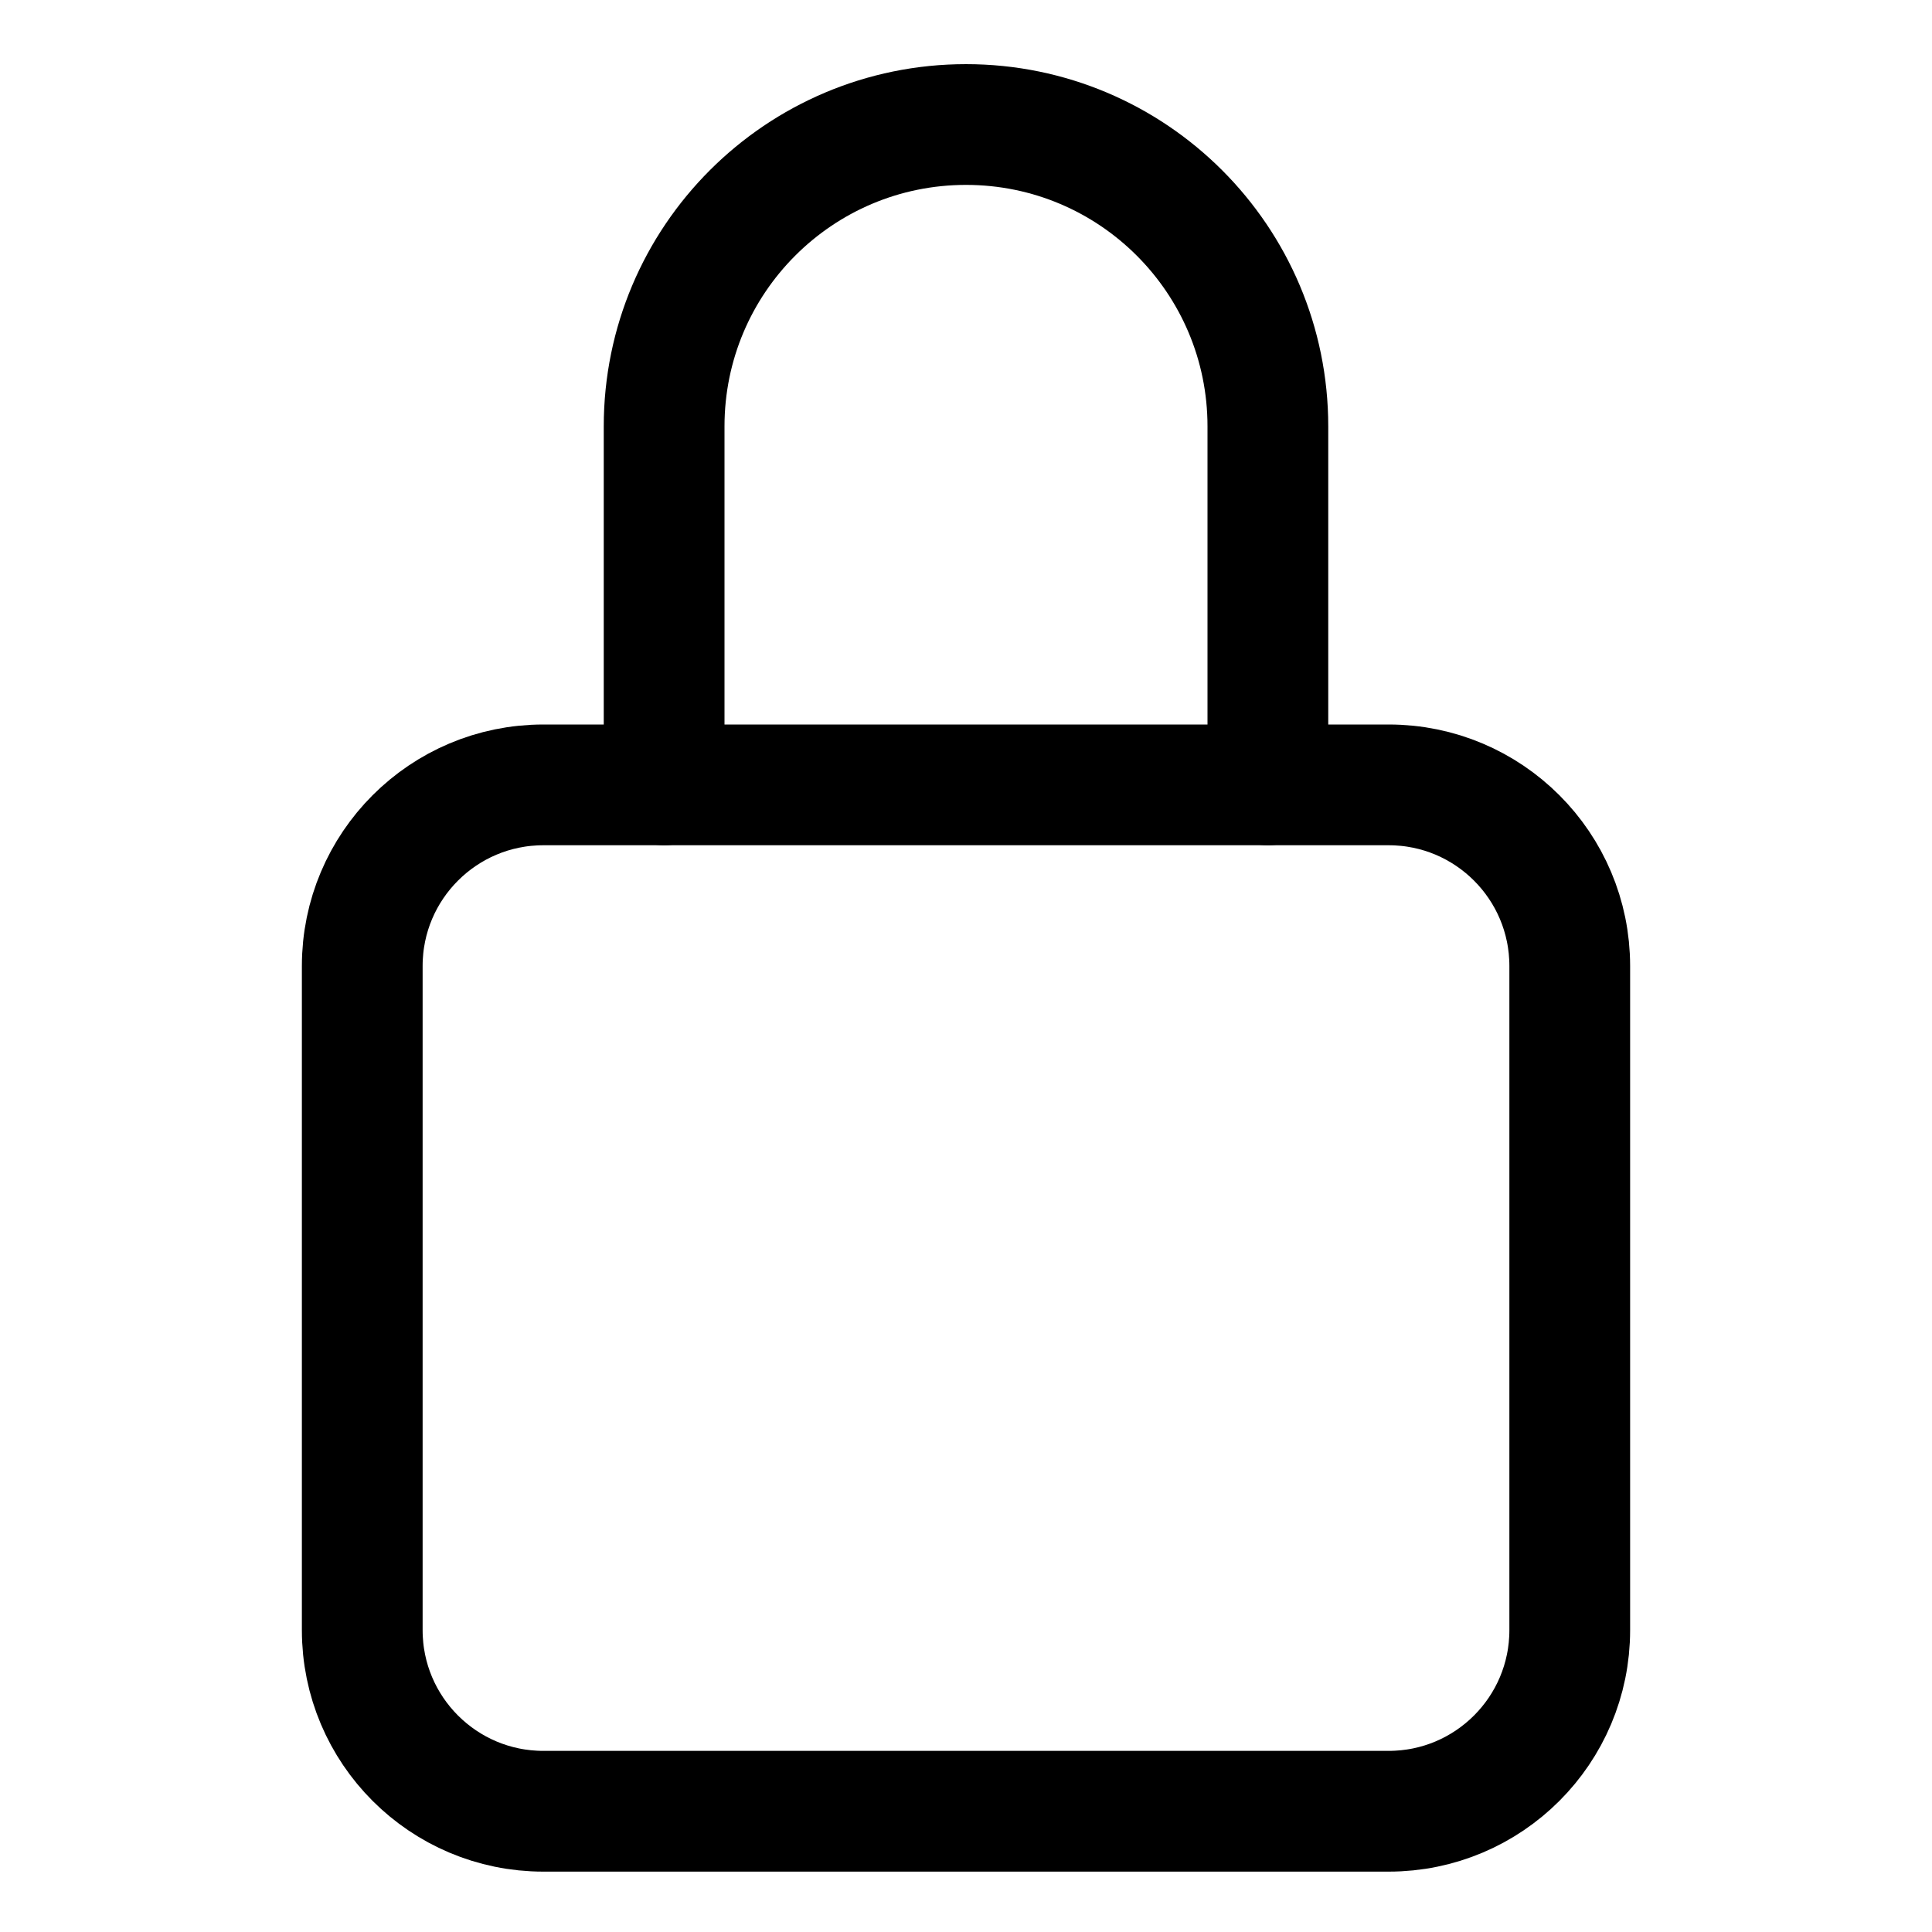
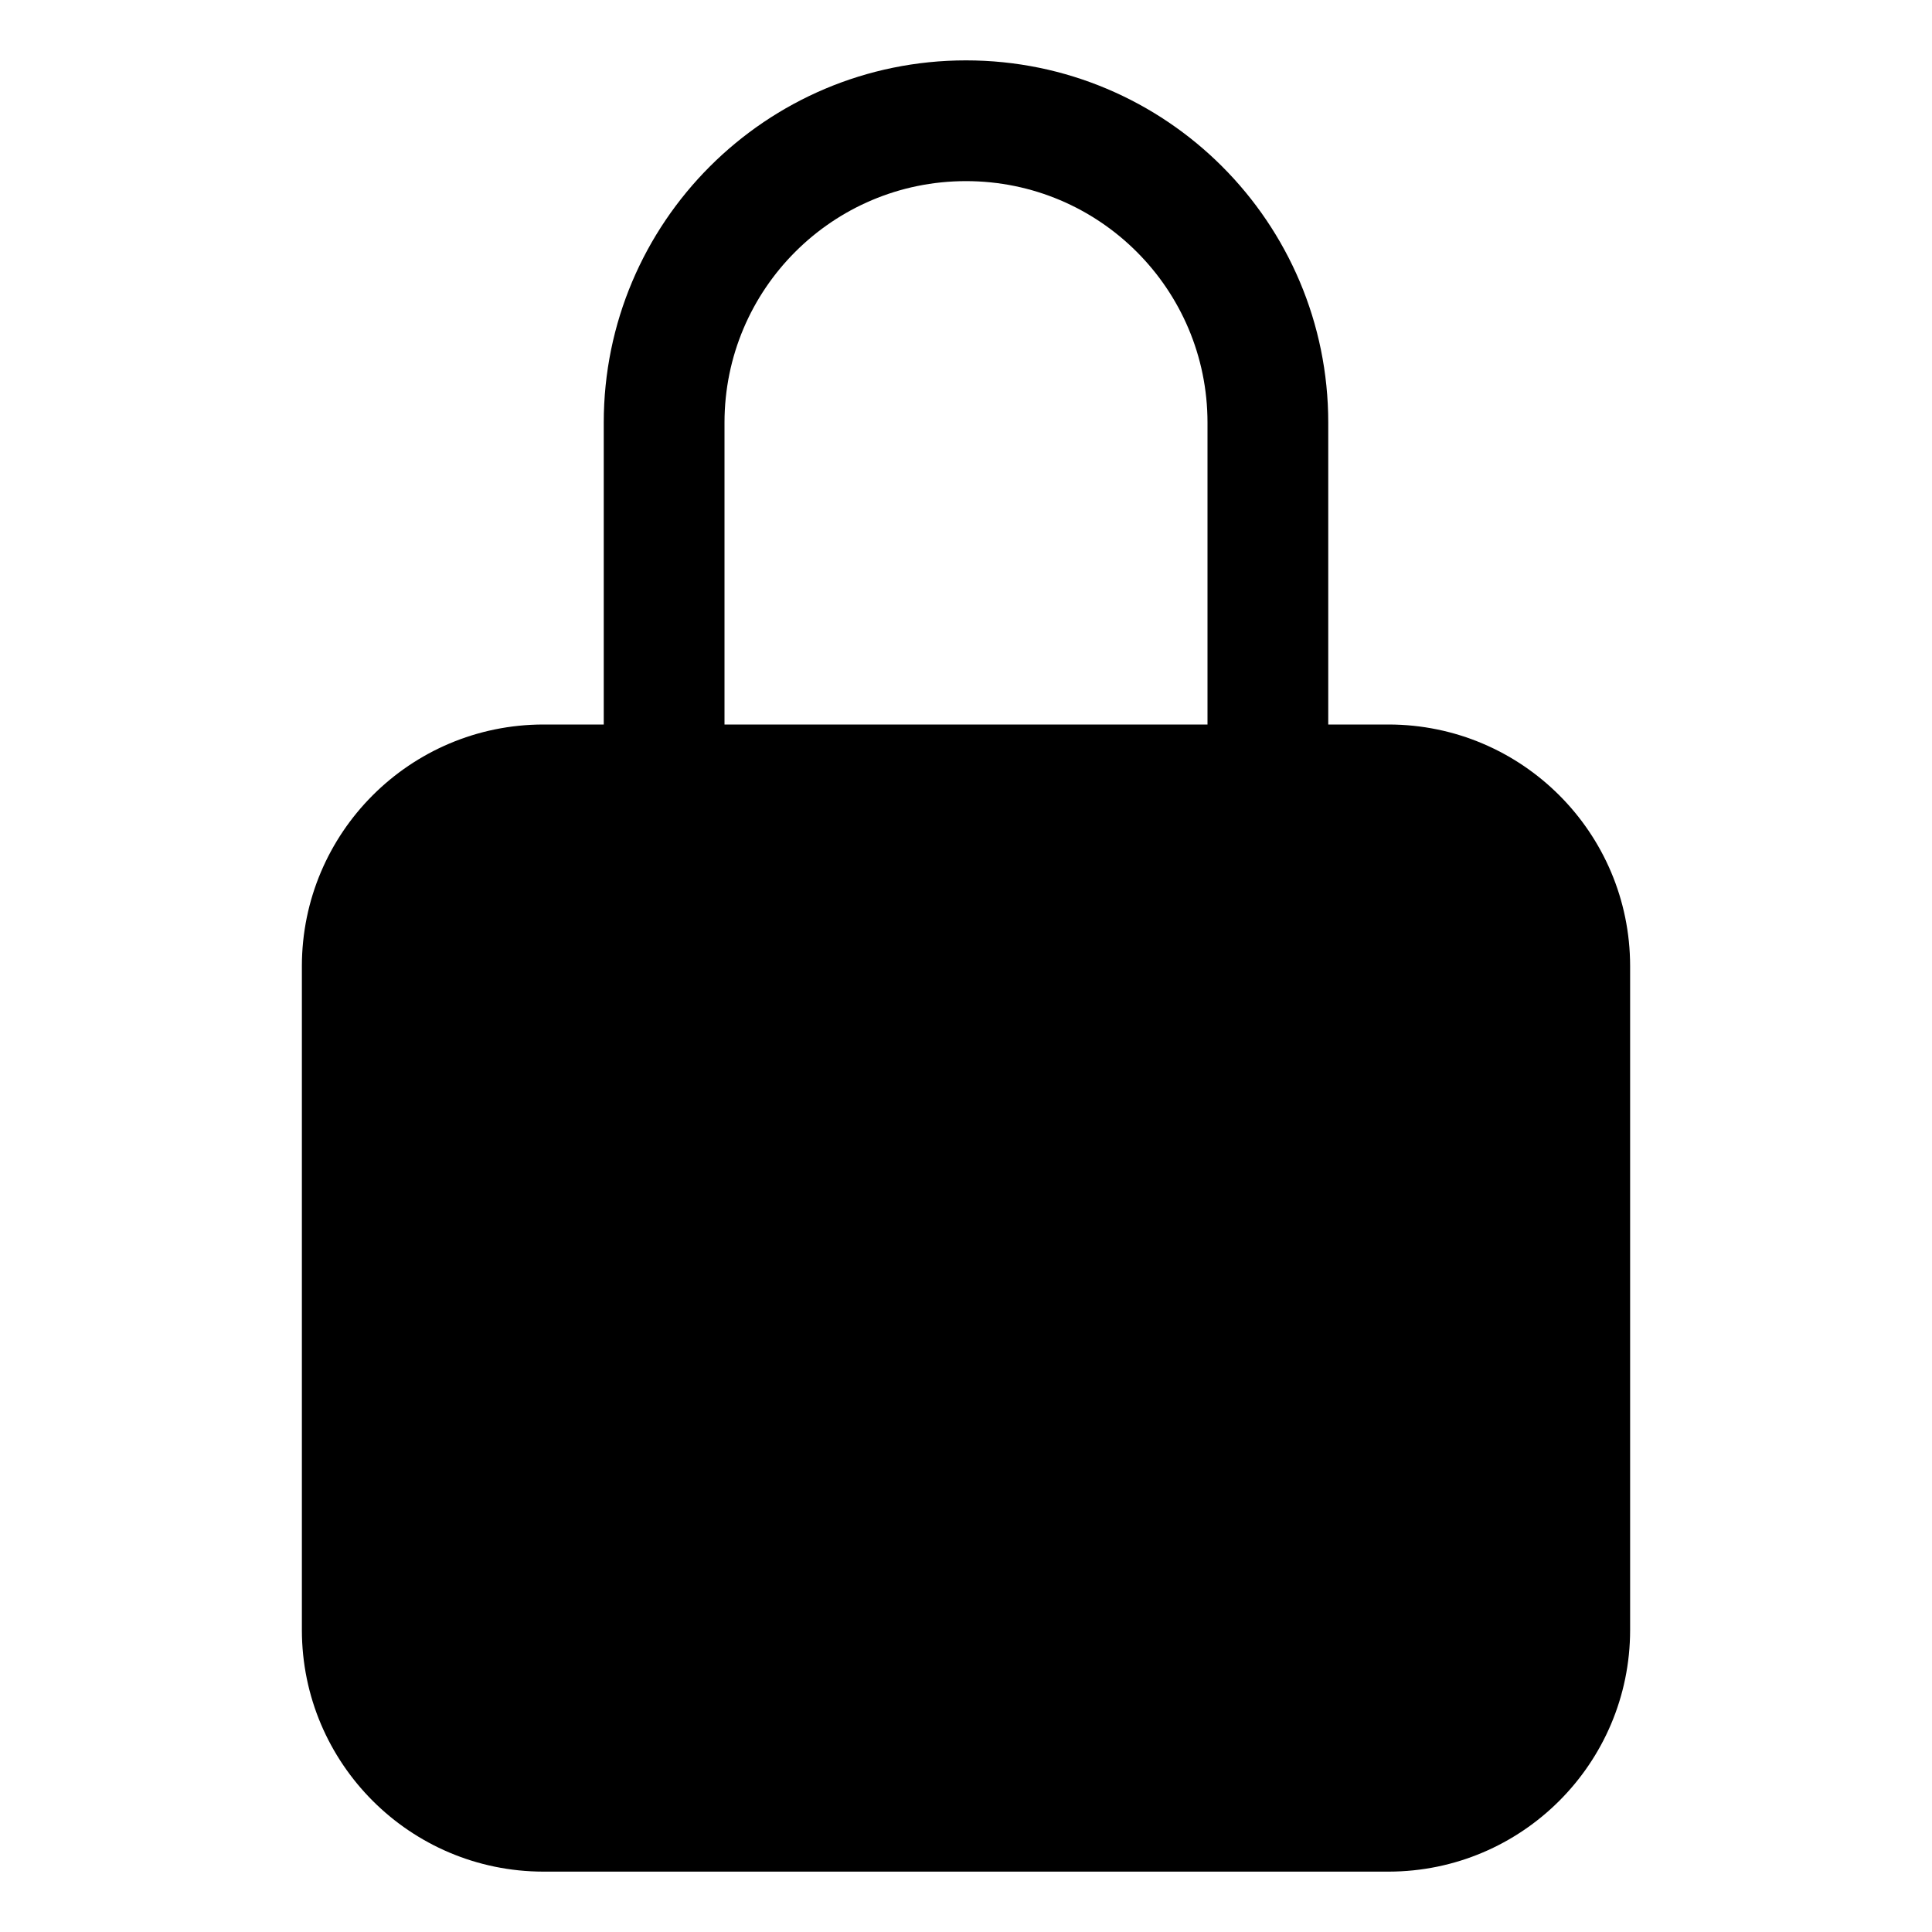
<svg xmlns="http://www.w3.org/2000/svg" class="ionicon" viewBox="0 0 512 512">
-   <path d="M336 208v-95a80 80 0 00-160 0v95" fill="none" stroke="currentColor" stroke-linecap="round" stroke-linejoin="round" stroke-width="32" />
-   <rect x="96" y="208" width="320" height="272" rx="48" ry="48" fill="none" stroke="currentColor" stroke-linecap="round" stroke-linejoin="round" stroke-width="32" />
+   <path fill="currentColor" d="M368 192h-16v-80a96 96 0 10-192 0v80h-16a64.07 64.07 0 00-64 64v176a64.07 64.07 0 0064 64h224a64.07 64.07 0 0064-64V256a64.07 64.07 0 00-64-64zm-48 0H192v-80a64 64 0 11128 0z" />
</svg>
